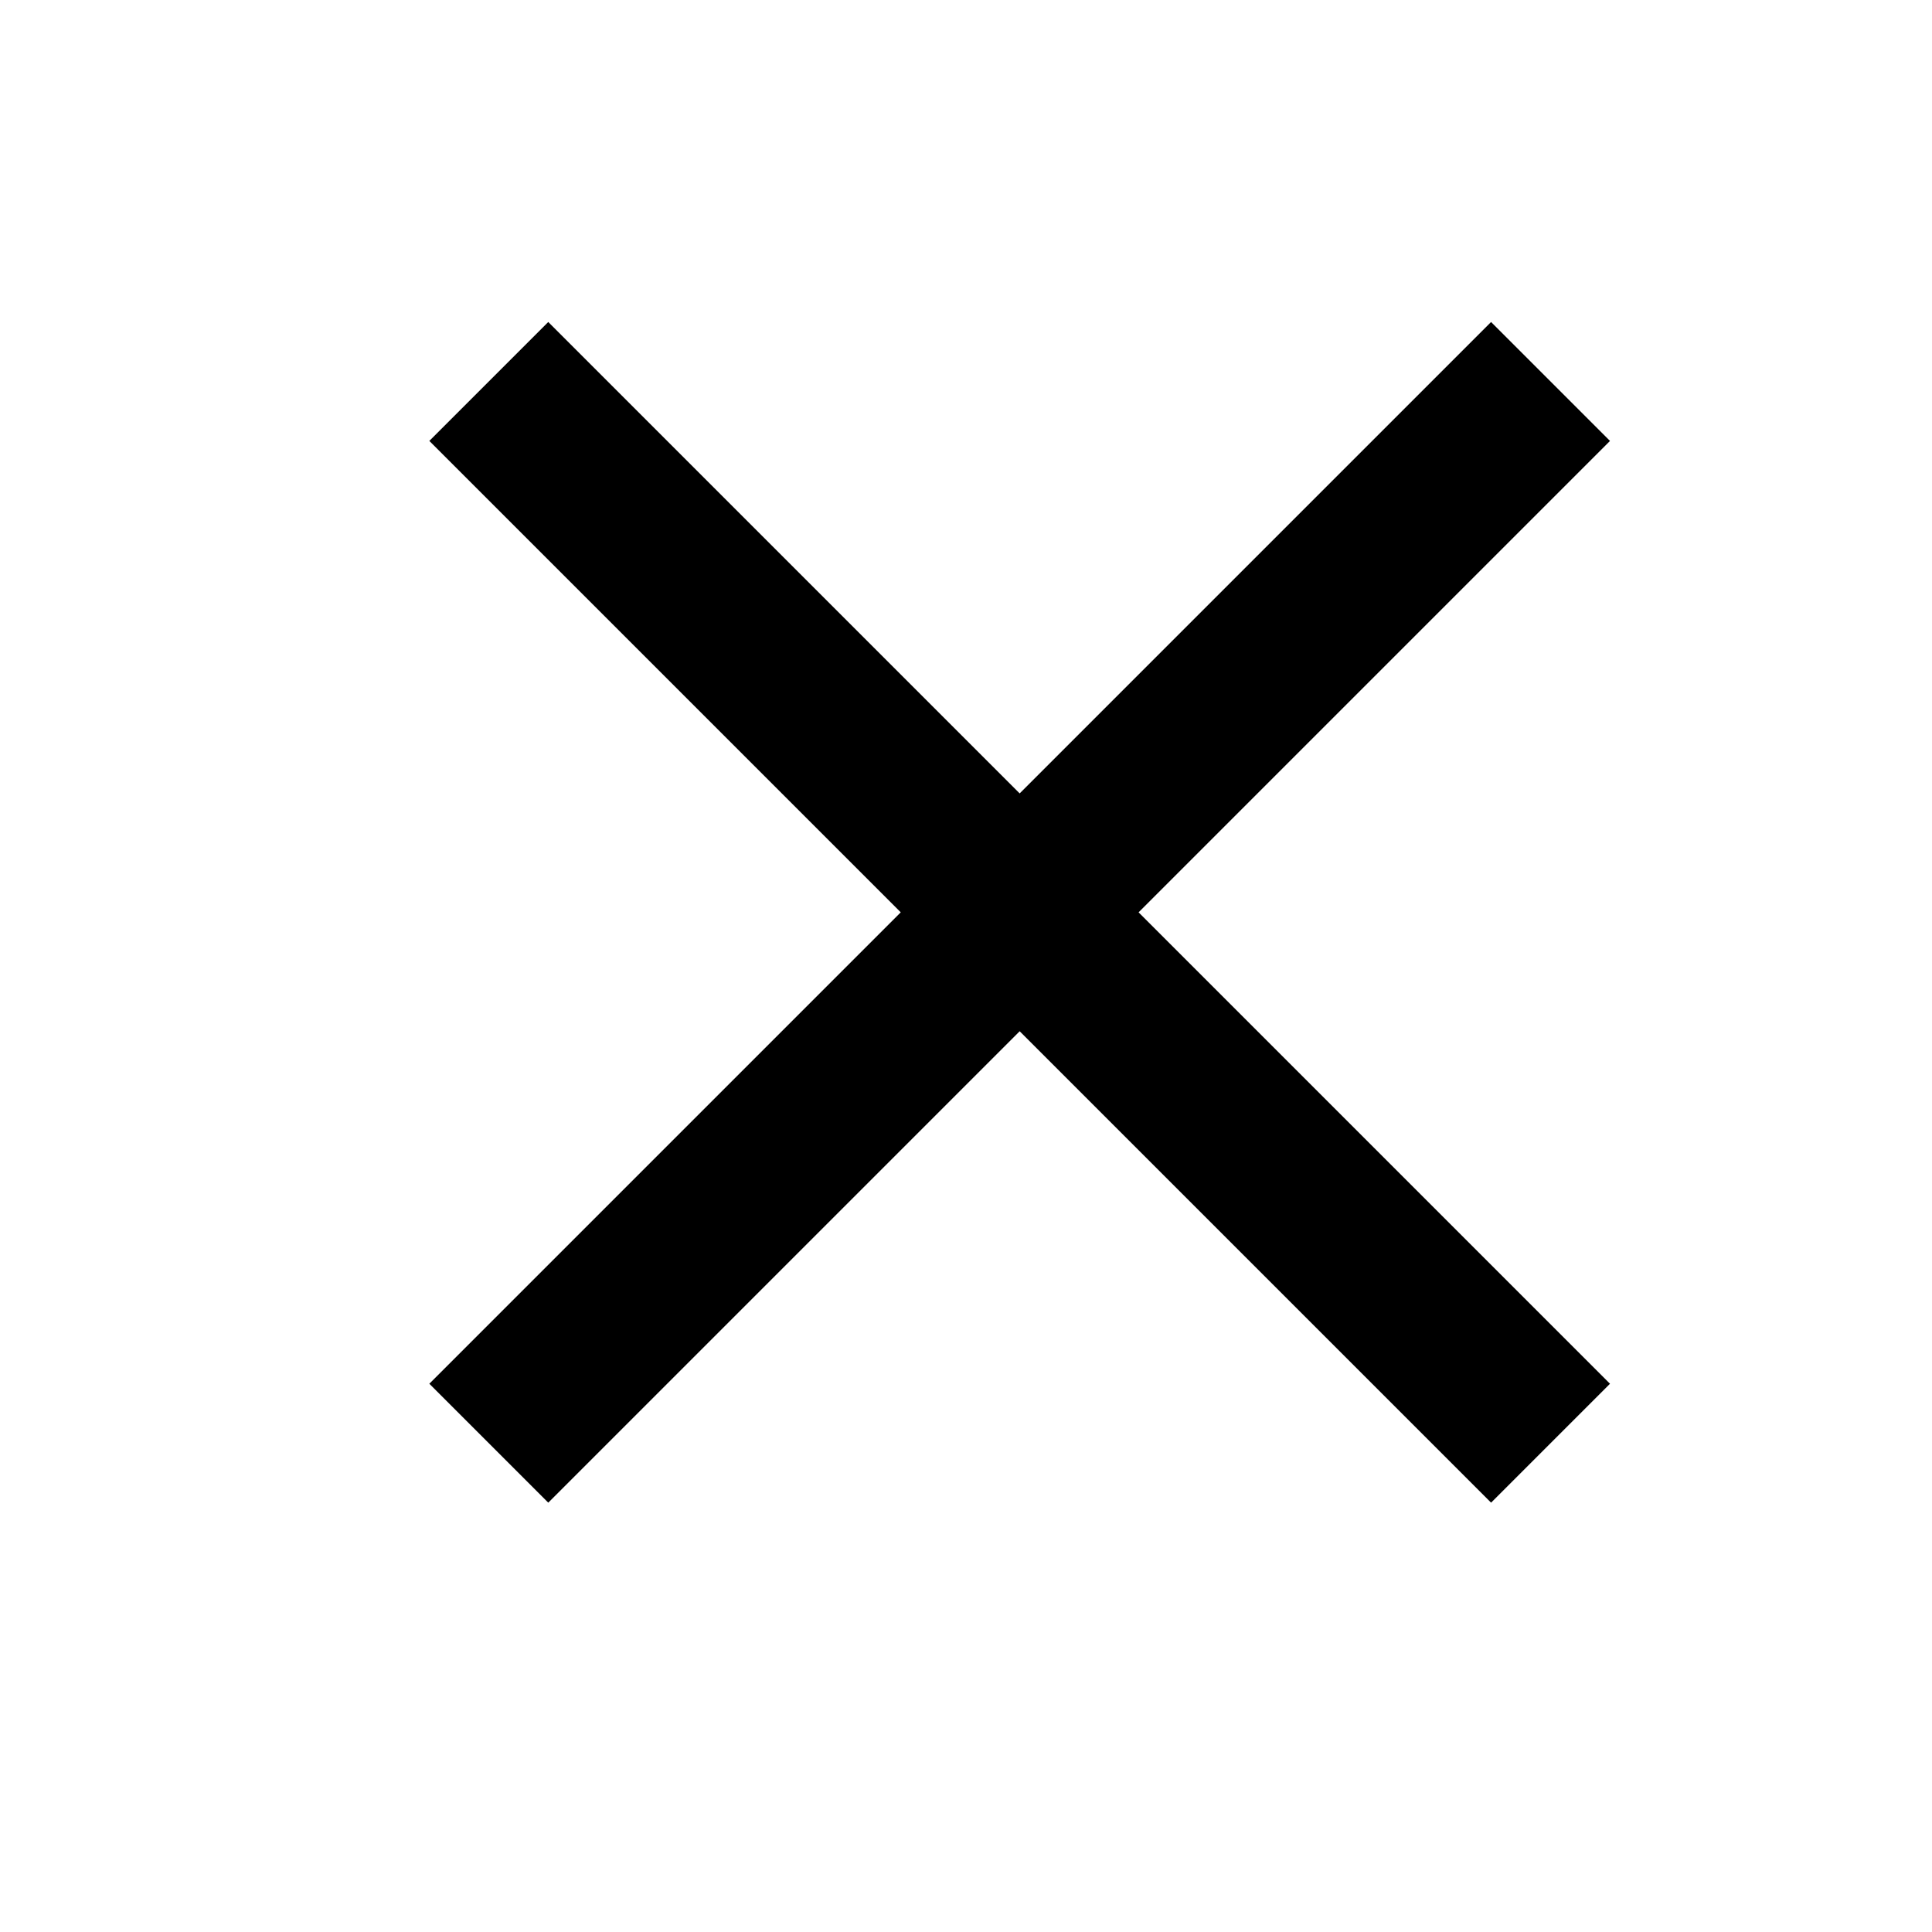
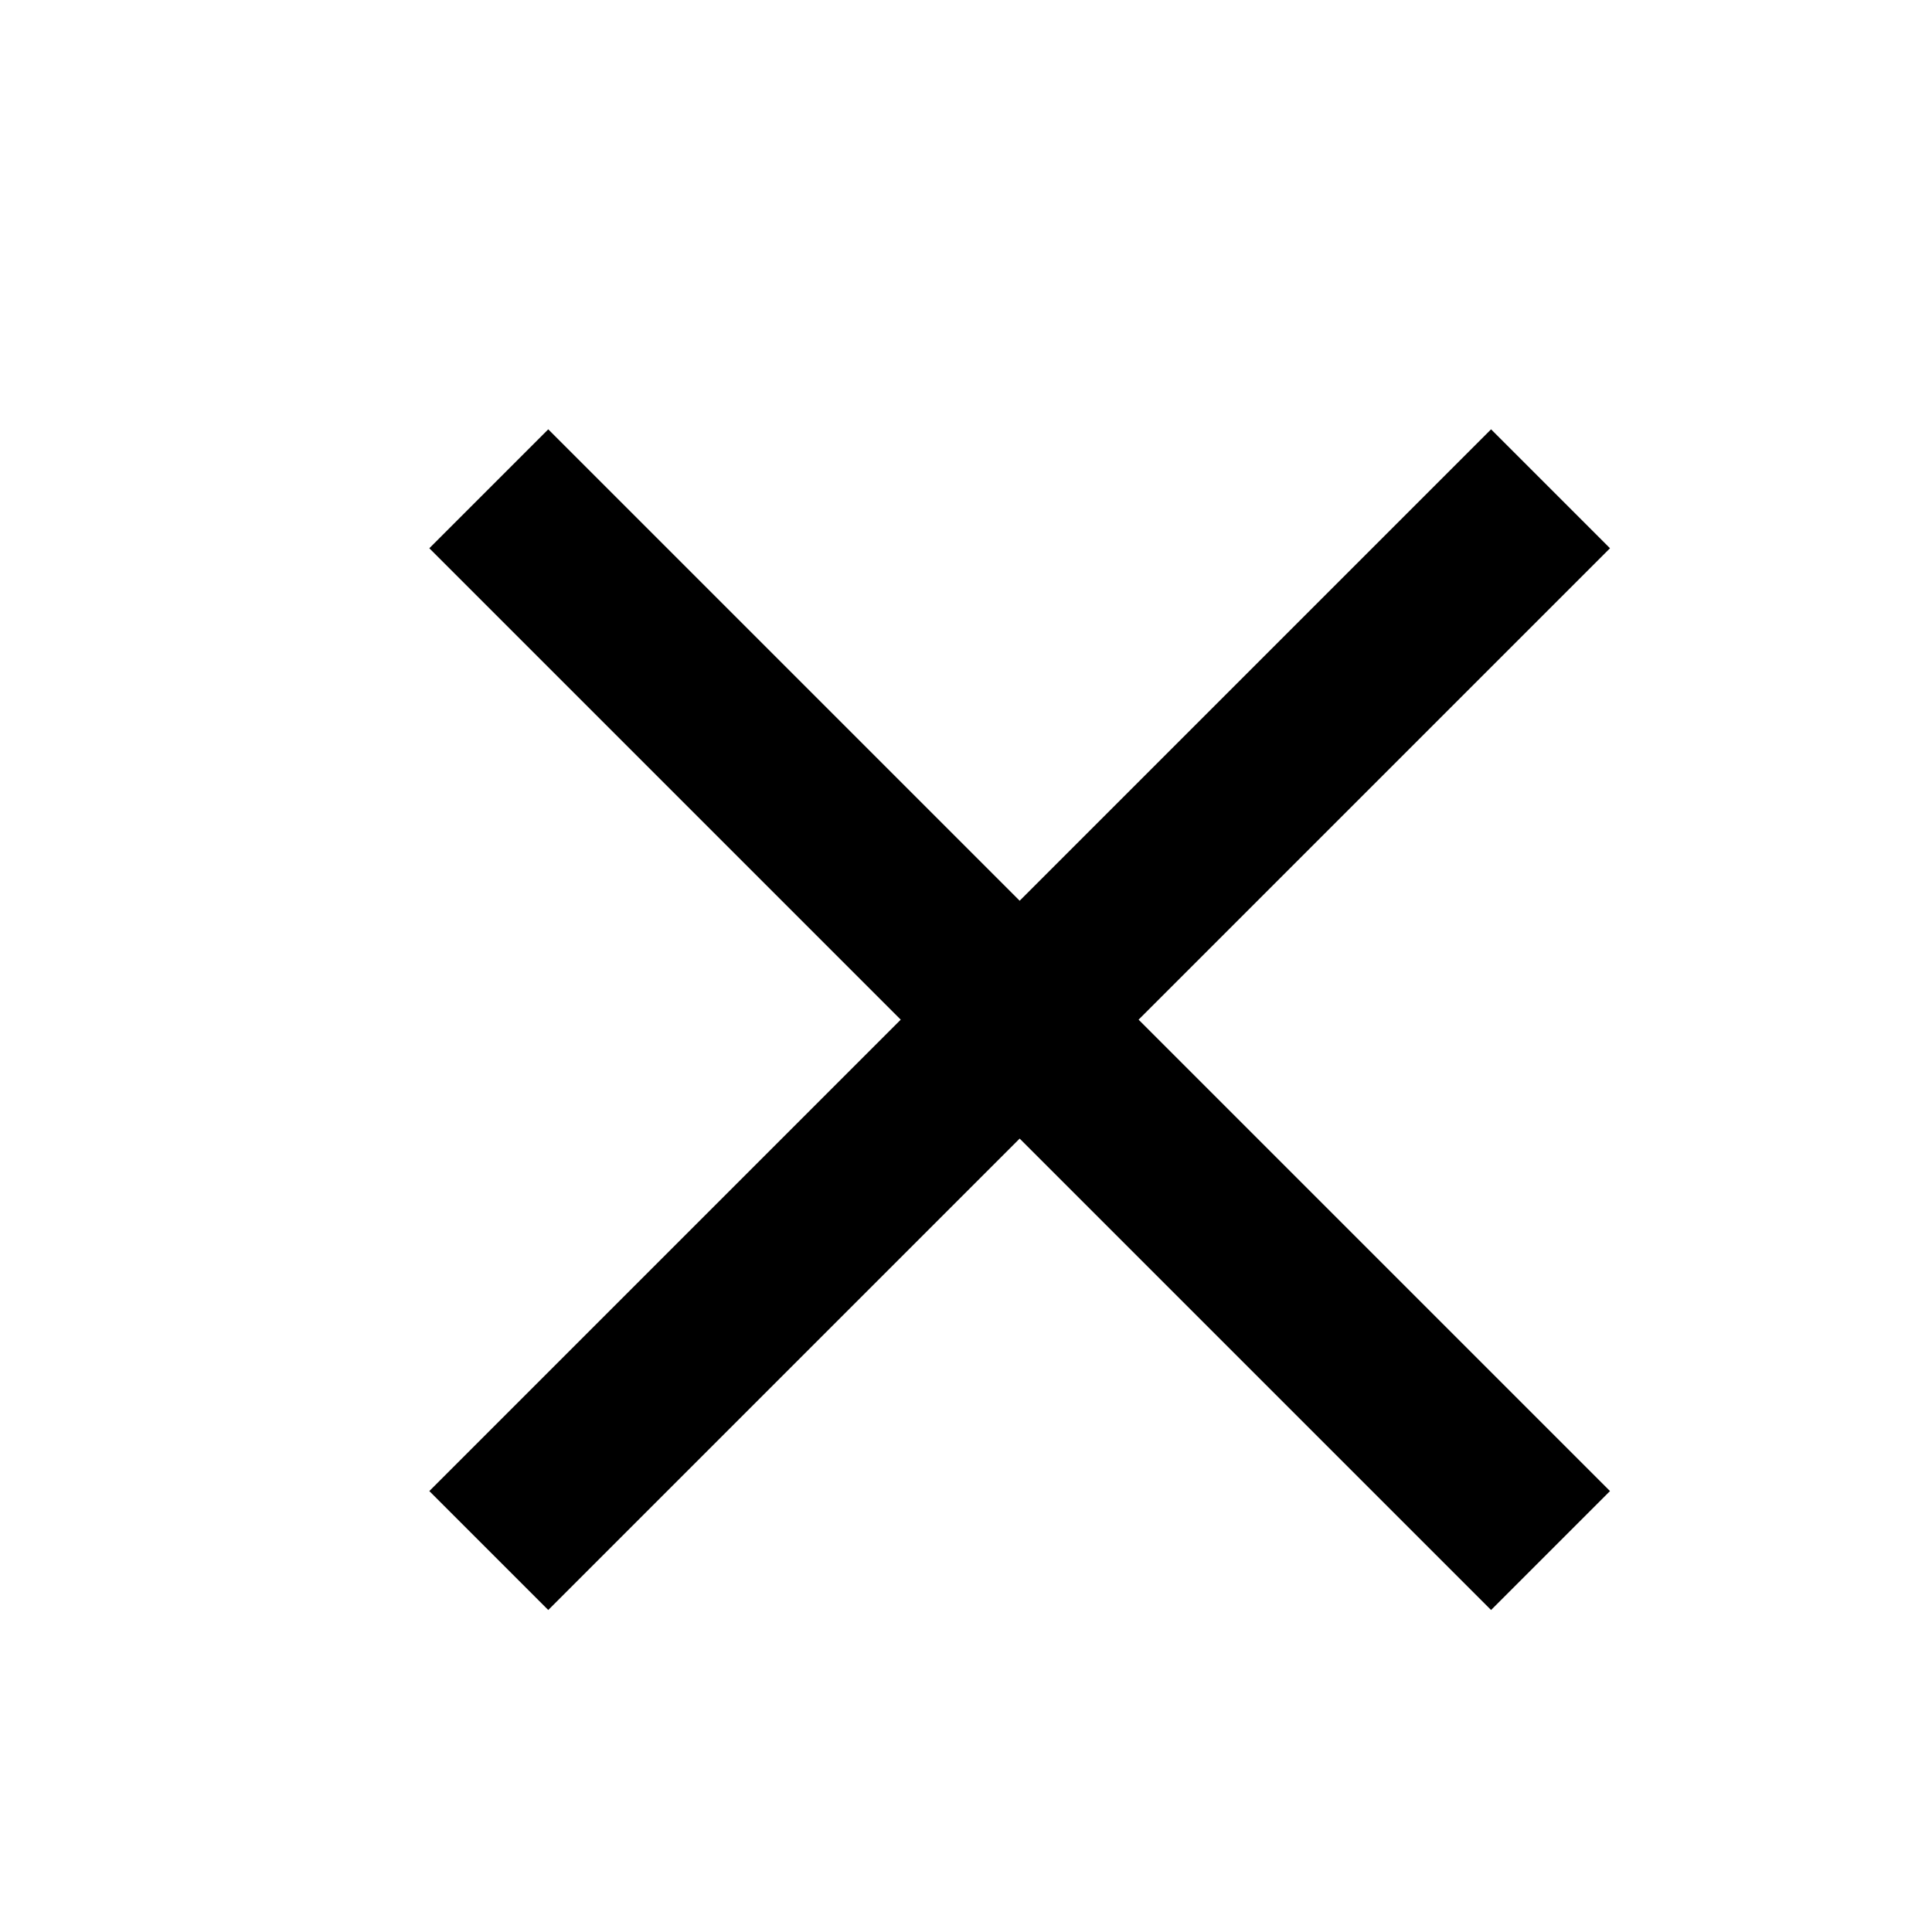
<svg xmlns="http://www.w3.org/2000/svg" width="18" height="18" viewBox="0 0 18 18" fill="none">
-   <path d="M15 4.108L13.892 3L9.5 7.392L5.108 3L4 4.108L8.392 8.5L4 12.892L5.108 14L9.5 9.608L13.892 14L15 12.892L10.608 8.5L15 4.108Z" fill="black" />
+   <path d="M15 5.108L13.892 4L9.5 8.392L5.108 4L4 5.108L8.392 9.5L4 13.892L5.108 15L9.5 10.608L13.892 15L15 13.892L10.608 9.5L15 5.108Z" fill="black" />
</svg>
